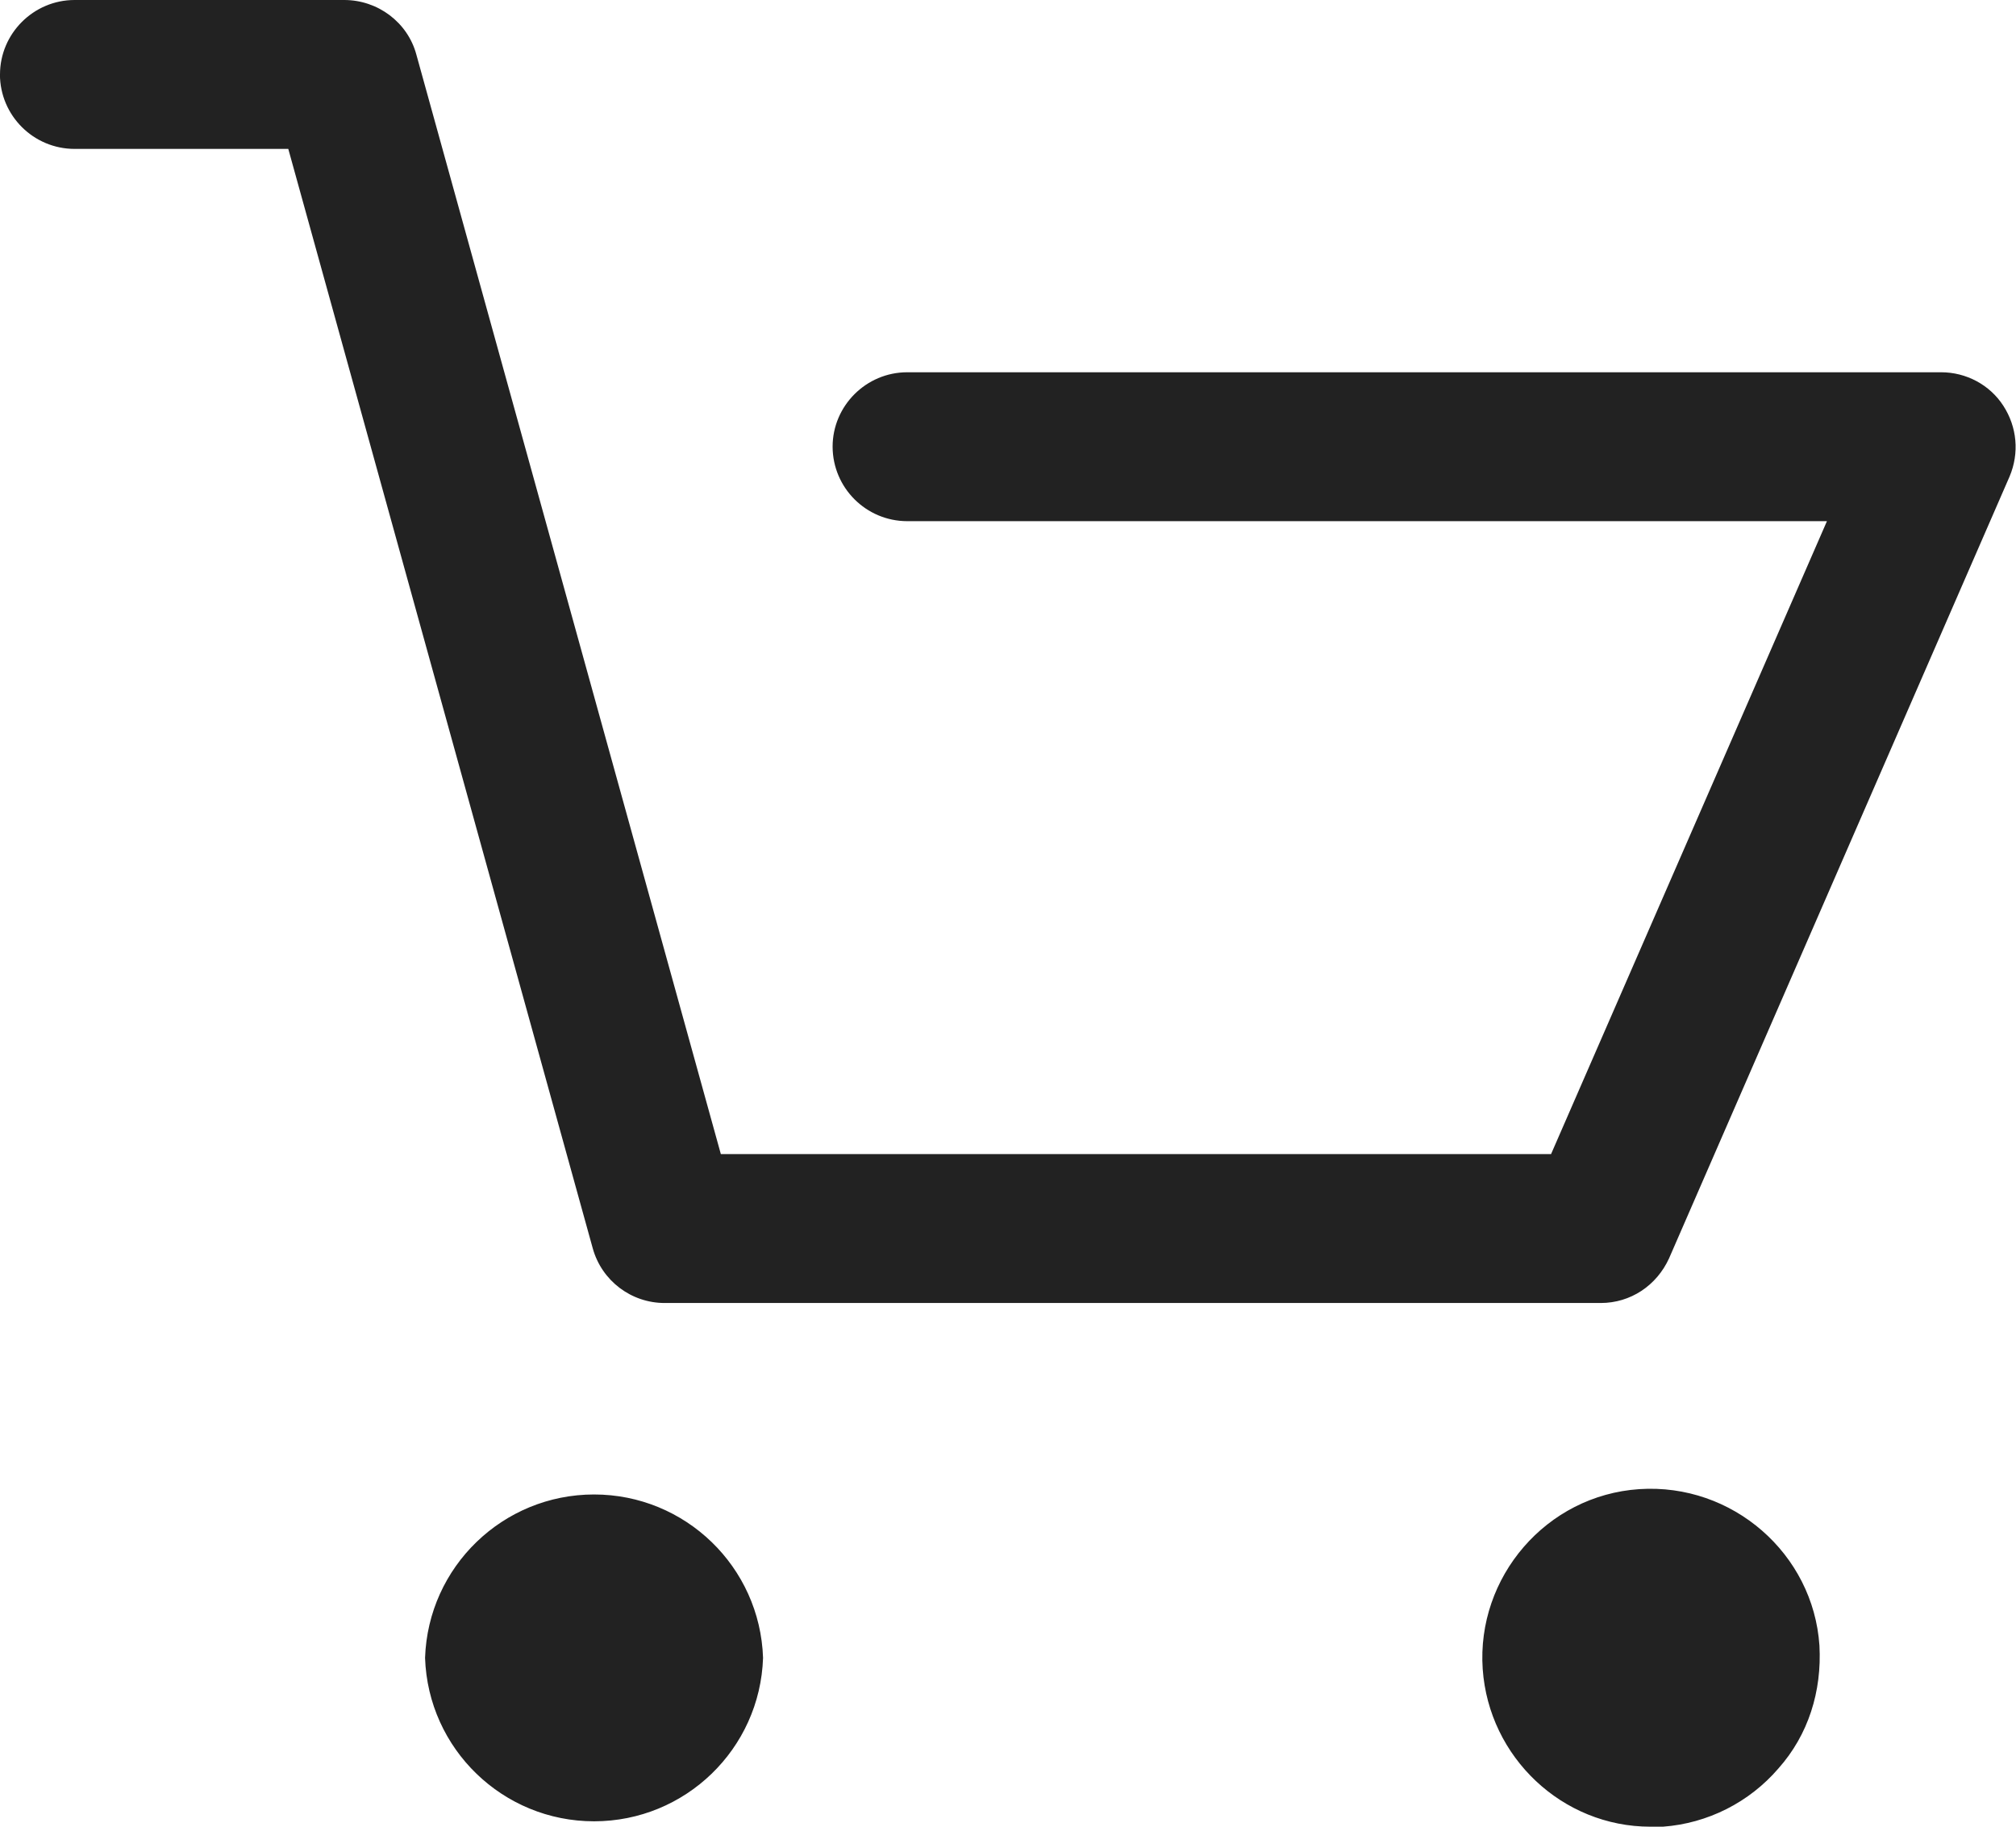
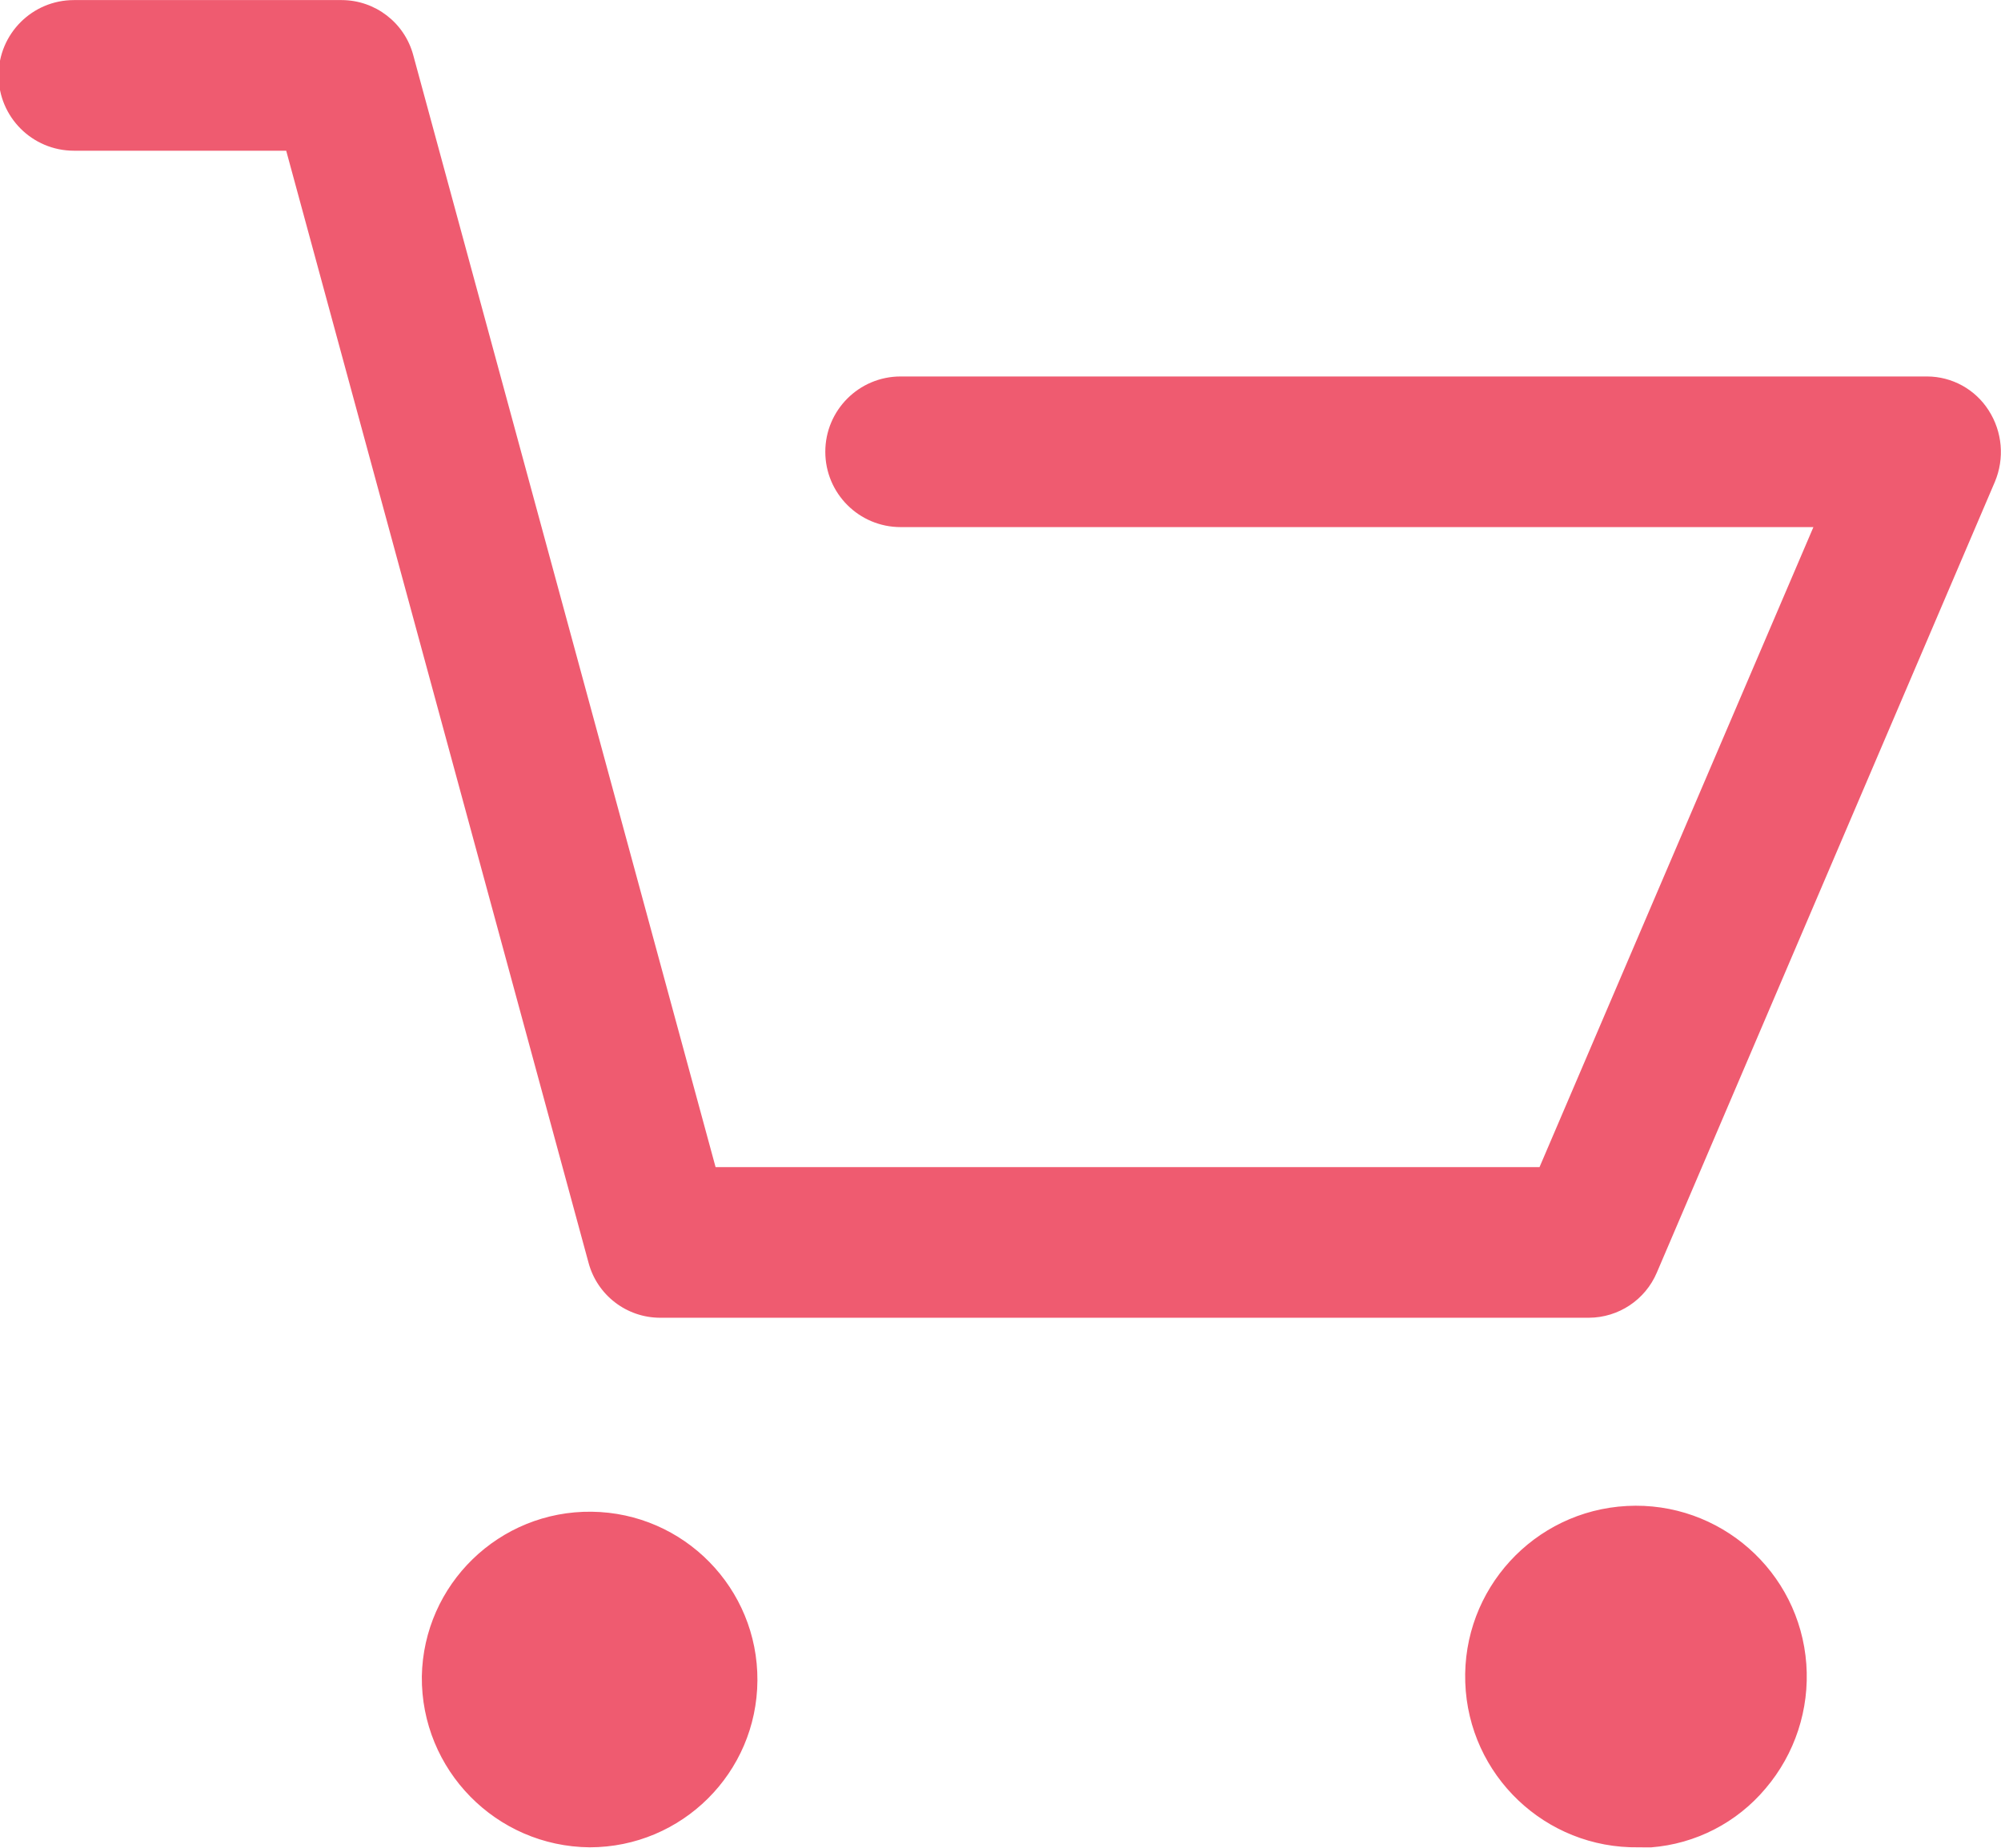
- <svg xmlns="http://www.w3.org/2000/svg" xmlns:xlink="http://www.w3.org/1999/xlink" width="32" height="29" viewBox="0 0 32 29">
-   <defs>
-     <path id="e2nxa" d="M1181 41.182c0-.65.533-1.182 1.184-1.182h4.28c.533 0 1.007.354 1.145.867l4.833 17.455h13.178l4.379-10.048H1195.4a1.186 1.186 0 0 1-1.184-1.182c0-.65.533-1.182 1.184-1.182h16.413c.394 0 .77.197.986.532.217.335.257.749.099 1.123l-5.405 12.412c-.198.433-.612.709-1.085.709h-14.855a1.184 1.184 0 0 1-1.144-.867l-4.833-17.455h-3.393a1.186 1.186 0 0 1-1.184-1.182zm6.747 25.138a2.684 2.684 0 0 1 5.365 0 2.684 2.684 0 0 1-5.365 0zm16.788.178c-.1-1.458 1.006-2.758 2.485-2.857 1.48-.098 2.762 1.025 2.86 2.483.04.728-.177 1.418-.65 1.95a2.678 2.678 0 0 1-1.835.926h-.197c-1.401 0-2.565-1.103-2.663-2.502z" />
-   </defs>
-   <g>
-     <g transform="translate(-1181 -40)">
-       <use fill="#222" xlink:href="#e2nxa" />
-     </g>
-   </g>
+ <svg xmlns="http://www.w3.org/2000/svg" width="25.995" height="24" viewBox="0 0 25.995 24">
+   <path id="Forma_1_copy" data-name="Forma 1 copy" d="M744.48,1580.78a2.18,2.18,0,1,1,2.18,2.22A2.2,2.2,0,0,1,744.48,1580.78ZM760.286,1583a2.219,2.219,0,1,1,2.18-2.38,2.242,2.242,0,0,1-.529,1.615,2.161,2.161,0,0,1-1.49.766Zm-12.711-6.88a.964.964,0,0,1-.93-.717l-3.927-14.445h-2.758a.978.978,0,0,1,0-1.957h3.479a.965.965,0,0,1,.93.717l3.927,14.445H759l3.558-8.315H750.7a.978.978,0,0,1,0-1.957h13.335a.951.951,0,0,1,.8.441,1,1,0,0,1,.08.929l-4.391,10.272a.963.963,0,0,1-.882.587Z" transform="translate(-739 -1559)" fill="#ef5b70" />
</svg>
